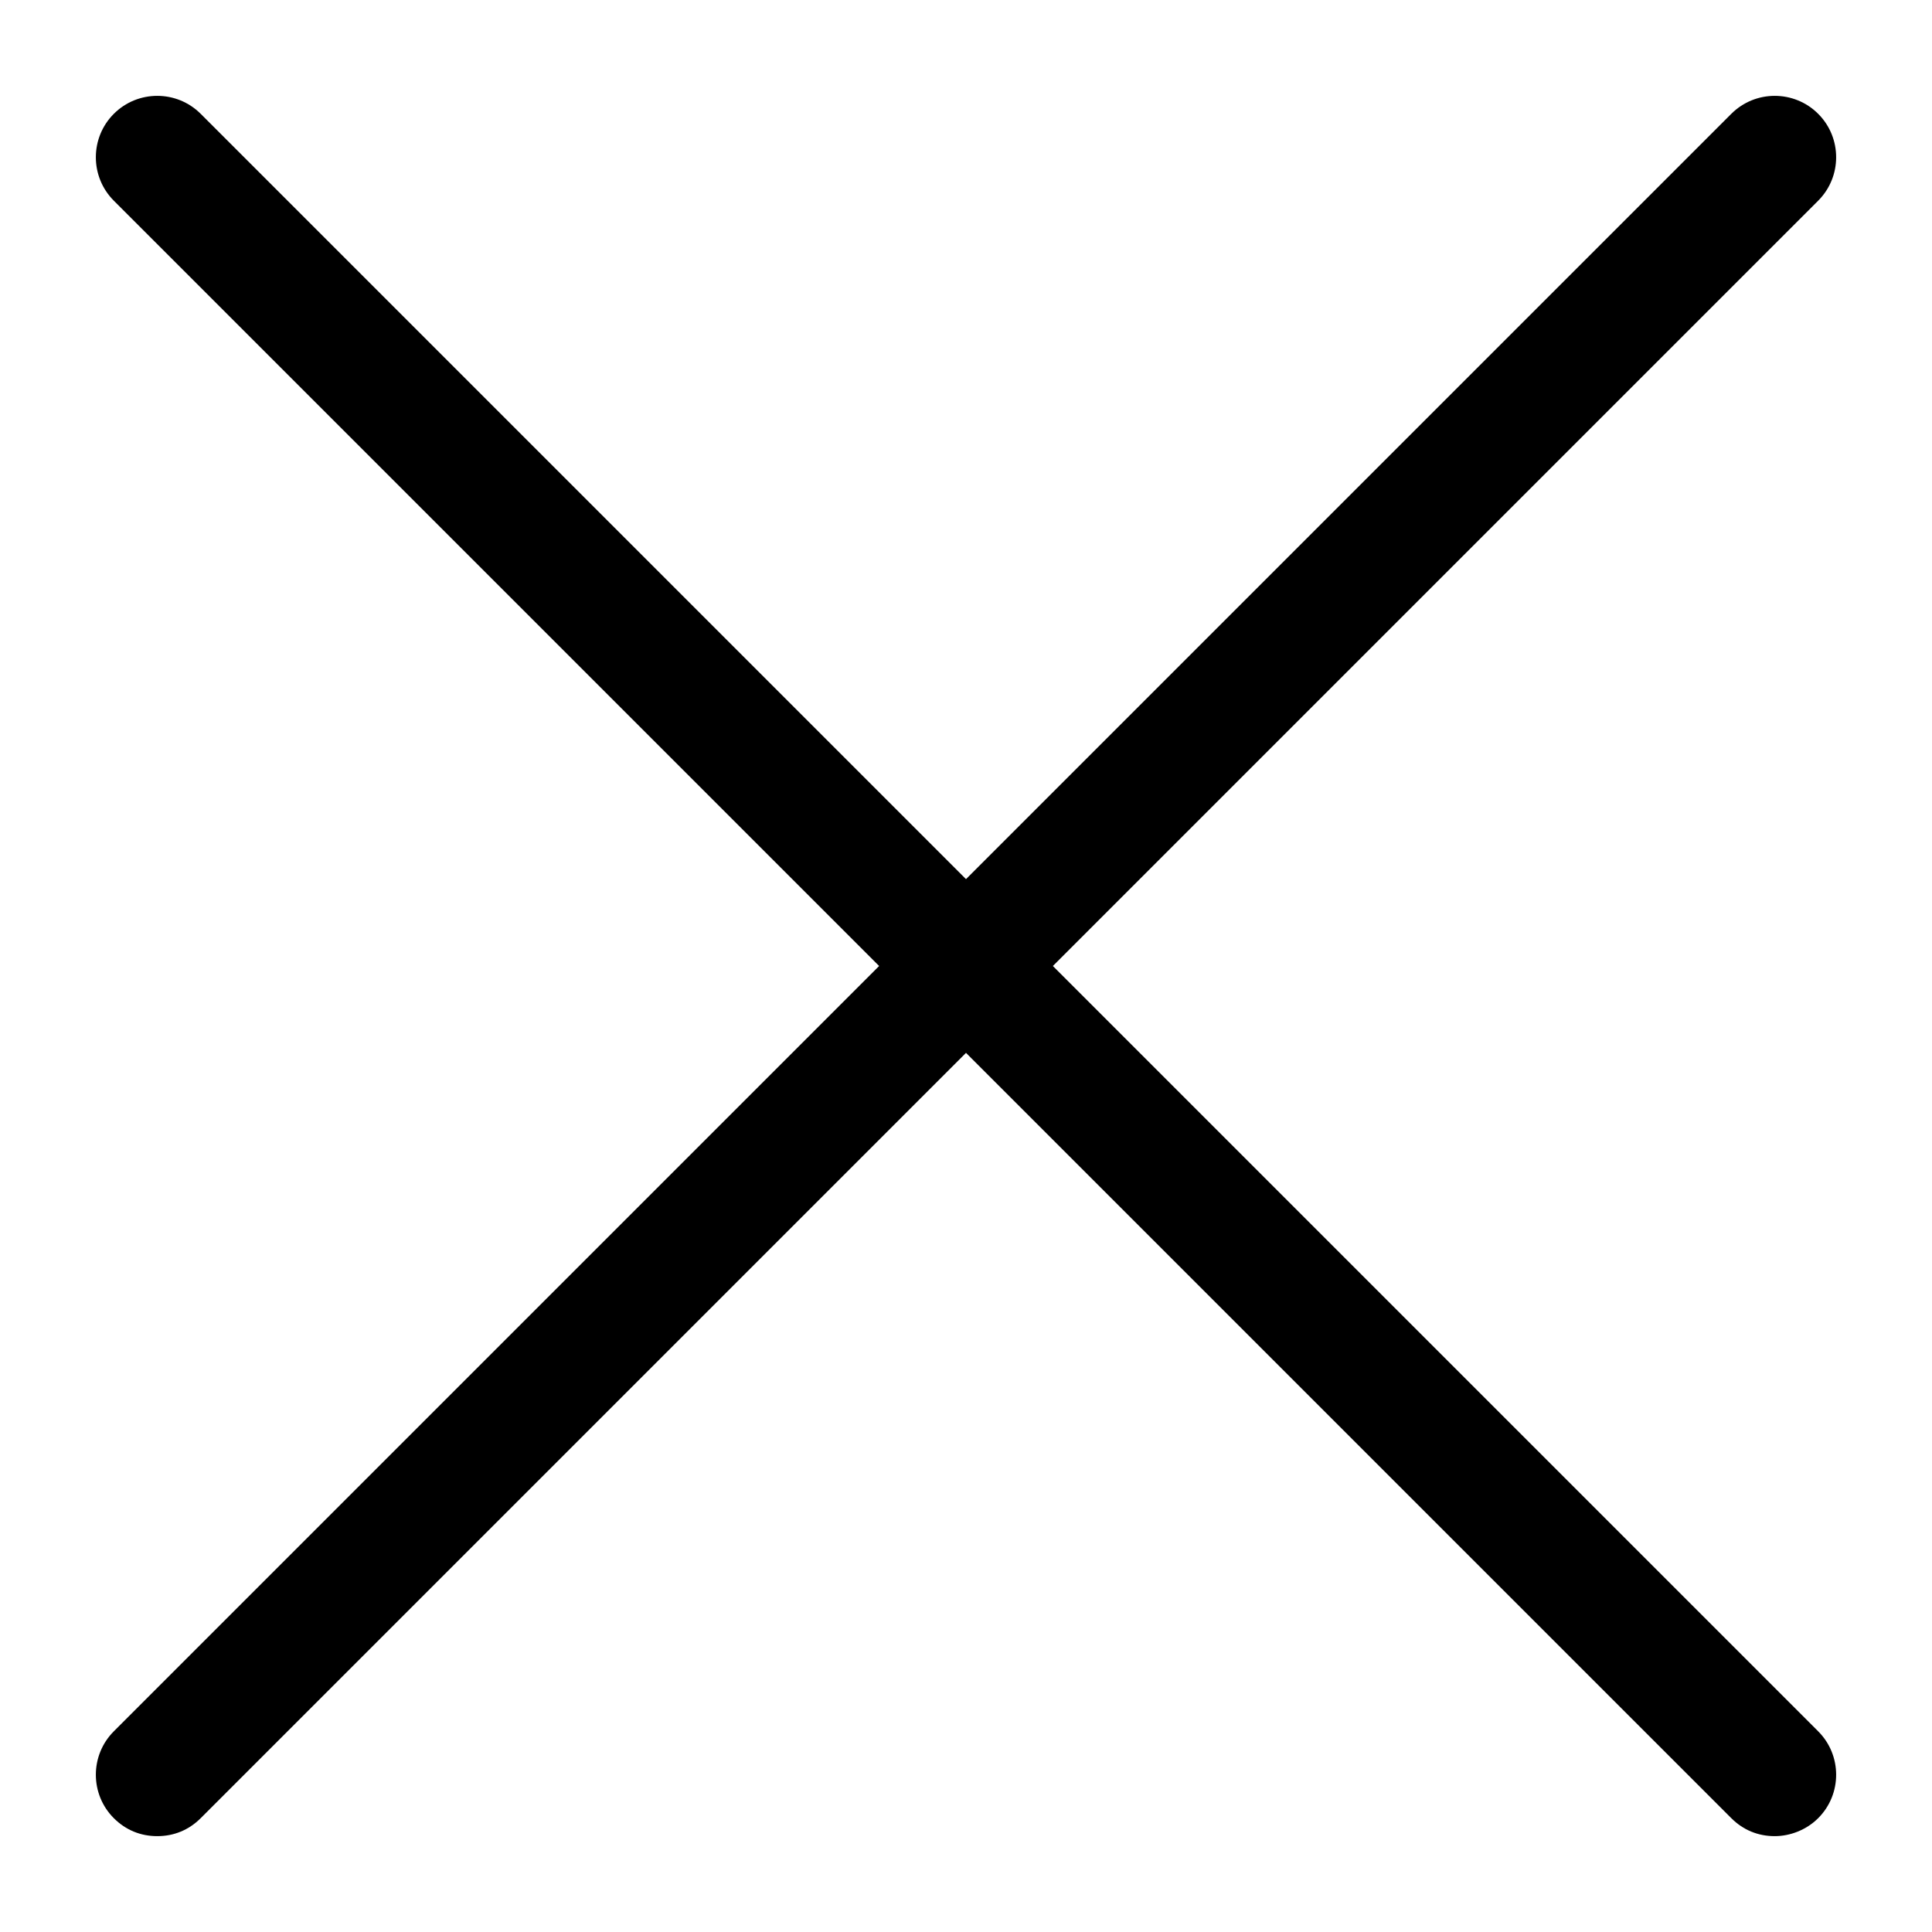
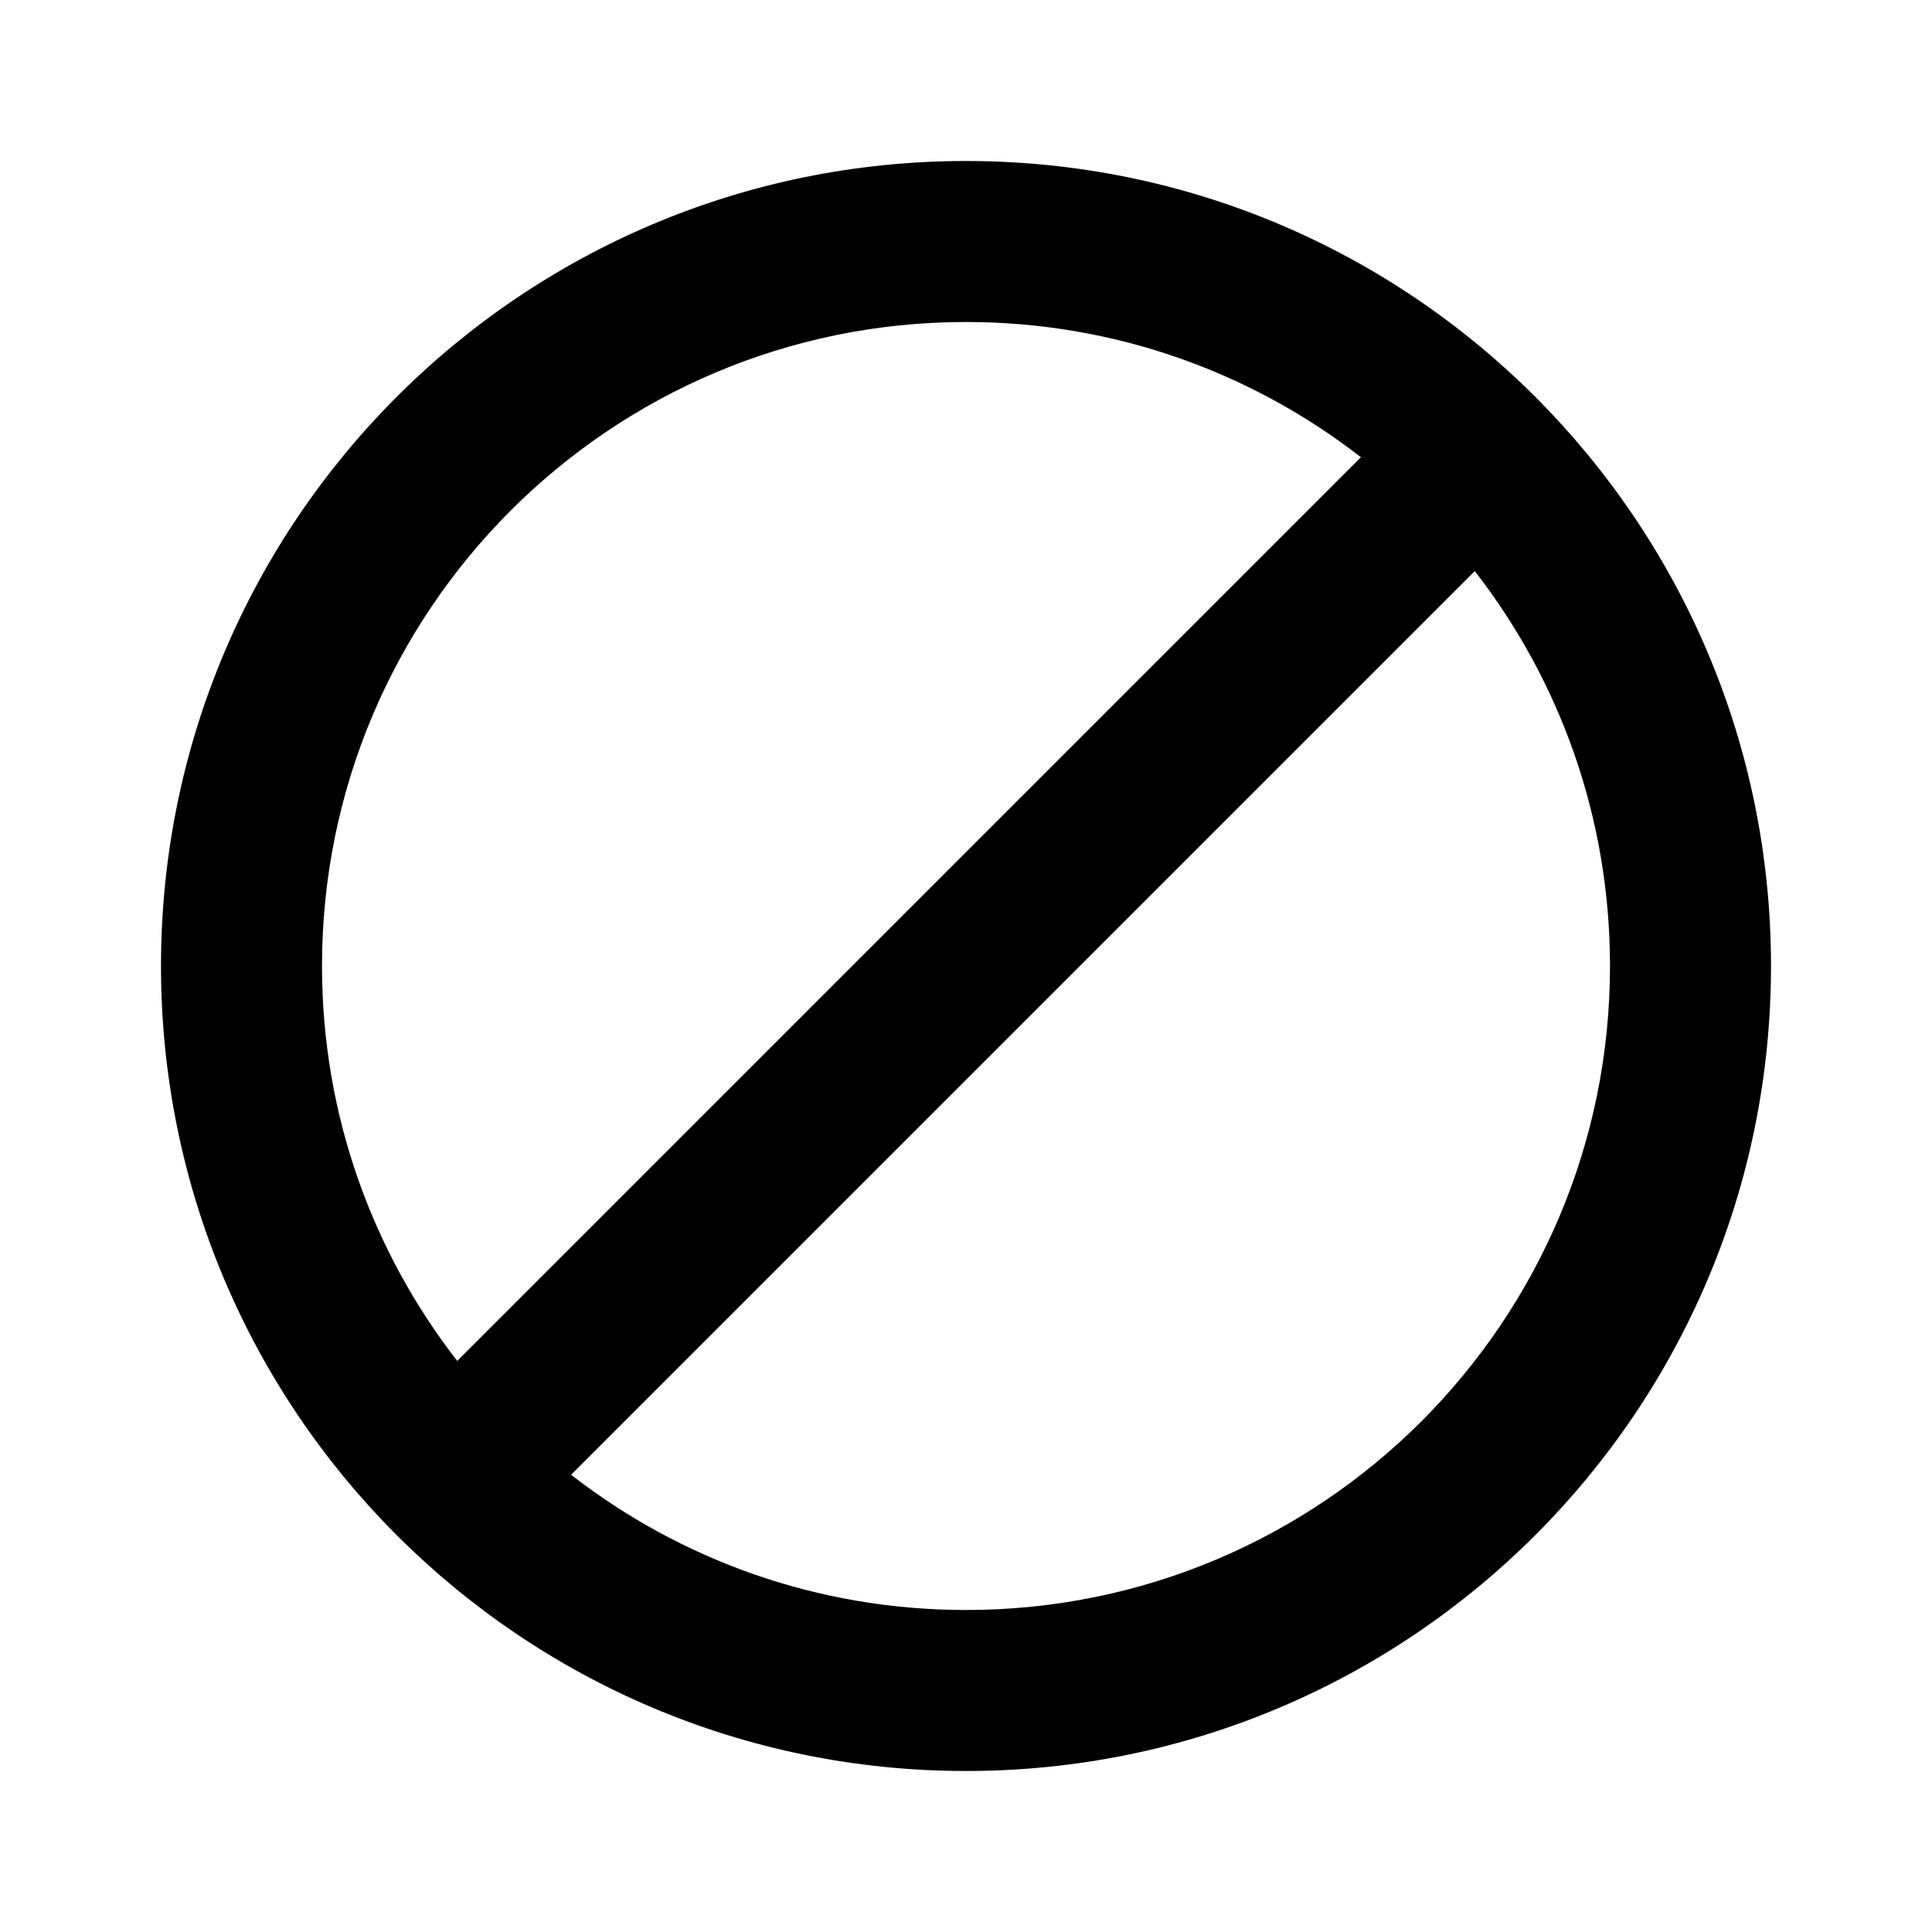
- <svg xmlns="http://www.w3.org/2000/svg" version="1.1" viewBox="0 0 129 129" enable-background="new 0 0 129 129">
-   <g>
-     <path d="M7.6,121.4c0.8,0.8,1.8,1.2,2.9,1.2s2.1-0.4,2.9-1.2l51.1-51.1l51.1,51.1c0.8,0.8,1.8,1.2,2.9,1.2c1,0,2.1-0.4,2.9-1.2   c1.6-1.6,1.6-4.2,0-5.8L70.3,64.5l51.1-51.1c1.6-1.6,1.6-4.2,0-5.8s-4.2-1.6-5.8,0L64.5,58.7L13.4,7.6C11.8,6,9.2,6,7.6,7.6   s-1.6,4.2,0,5.8l51.1,51.1L7.6,115.6C6,117.2,6,119.8,7.6,121.4z" />
-   </g>
+ <svg xmlns="http://www.w3.org/2000/svg" version="1.1" baseProfile="full" width="24" height="24" viewBox="0 0 24.00 24.00" enable-background="new 0 0 24.00 24.00" xml:space="preserve">
+   <path fill="#000000" fill-opacity="1" stroke-width="0.2" stroke-linejoin="round" d="M 12,2C 17.523,2 22,6.477 22,12C 22,17.523 17.523,22 12,22C 6.477,22 2,17.523 2,12C 2,6.477 6.477,2 12,2 Z M 12,4C 7.582,4 4,7.582 4,12C 4,13.849 4.627,15.551 5.68,16.906L 16.906,5.68C 15.551,4.627 13.849,4 12,4 Z M 12,20C 16.418,20 20,16.418 20,12C 20,10.151 19.373,8.449 18.32,7.094L 7.094,18.32C 8.449,19.373 10.151,20 12,20 Z " />
</svg>
